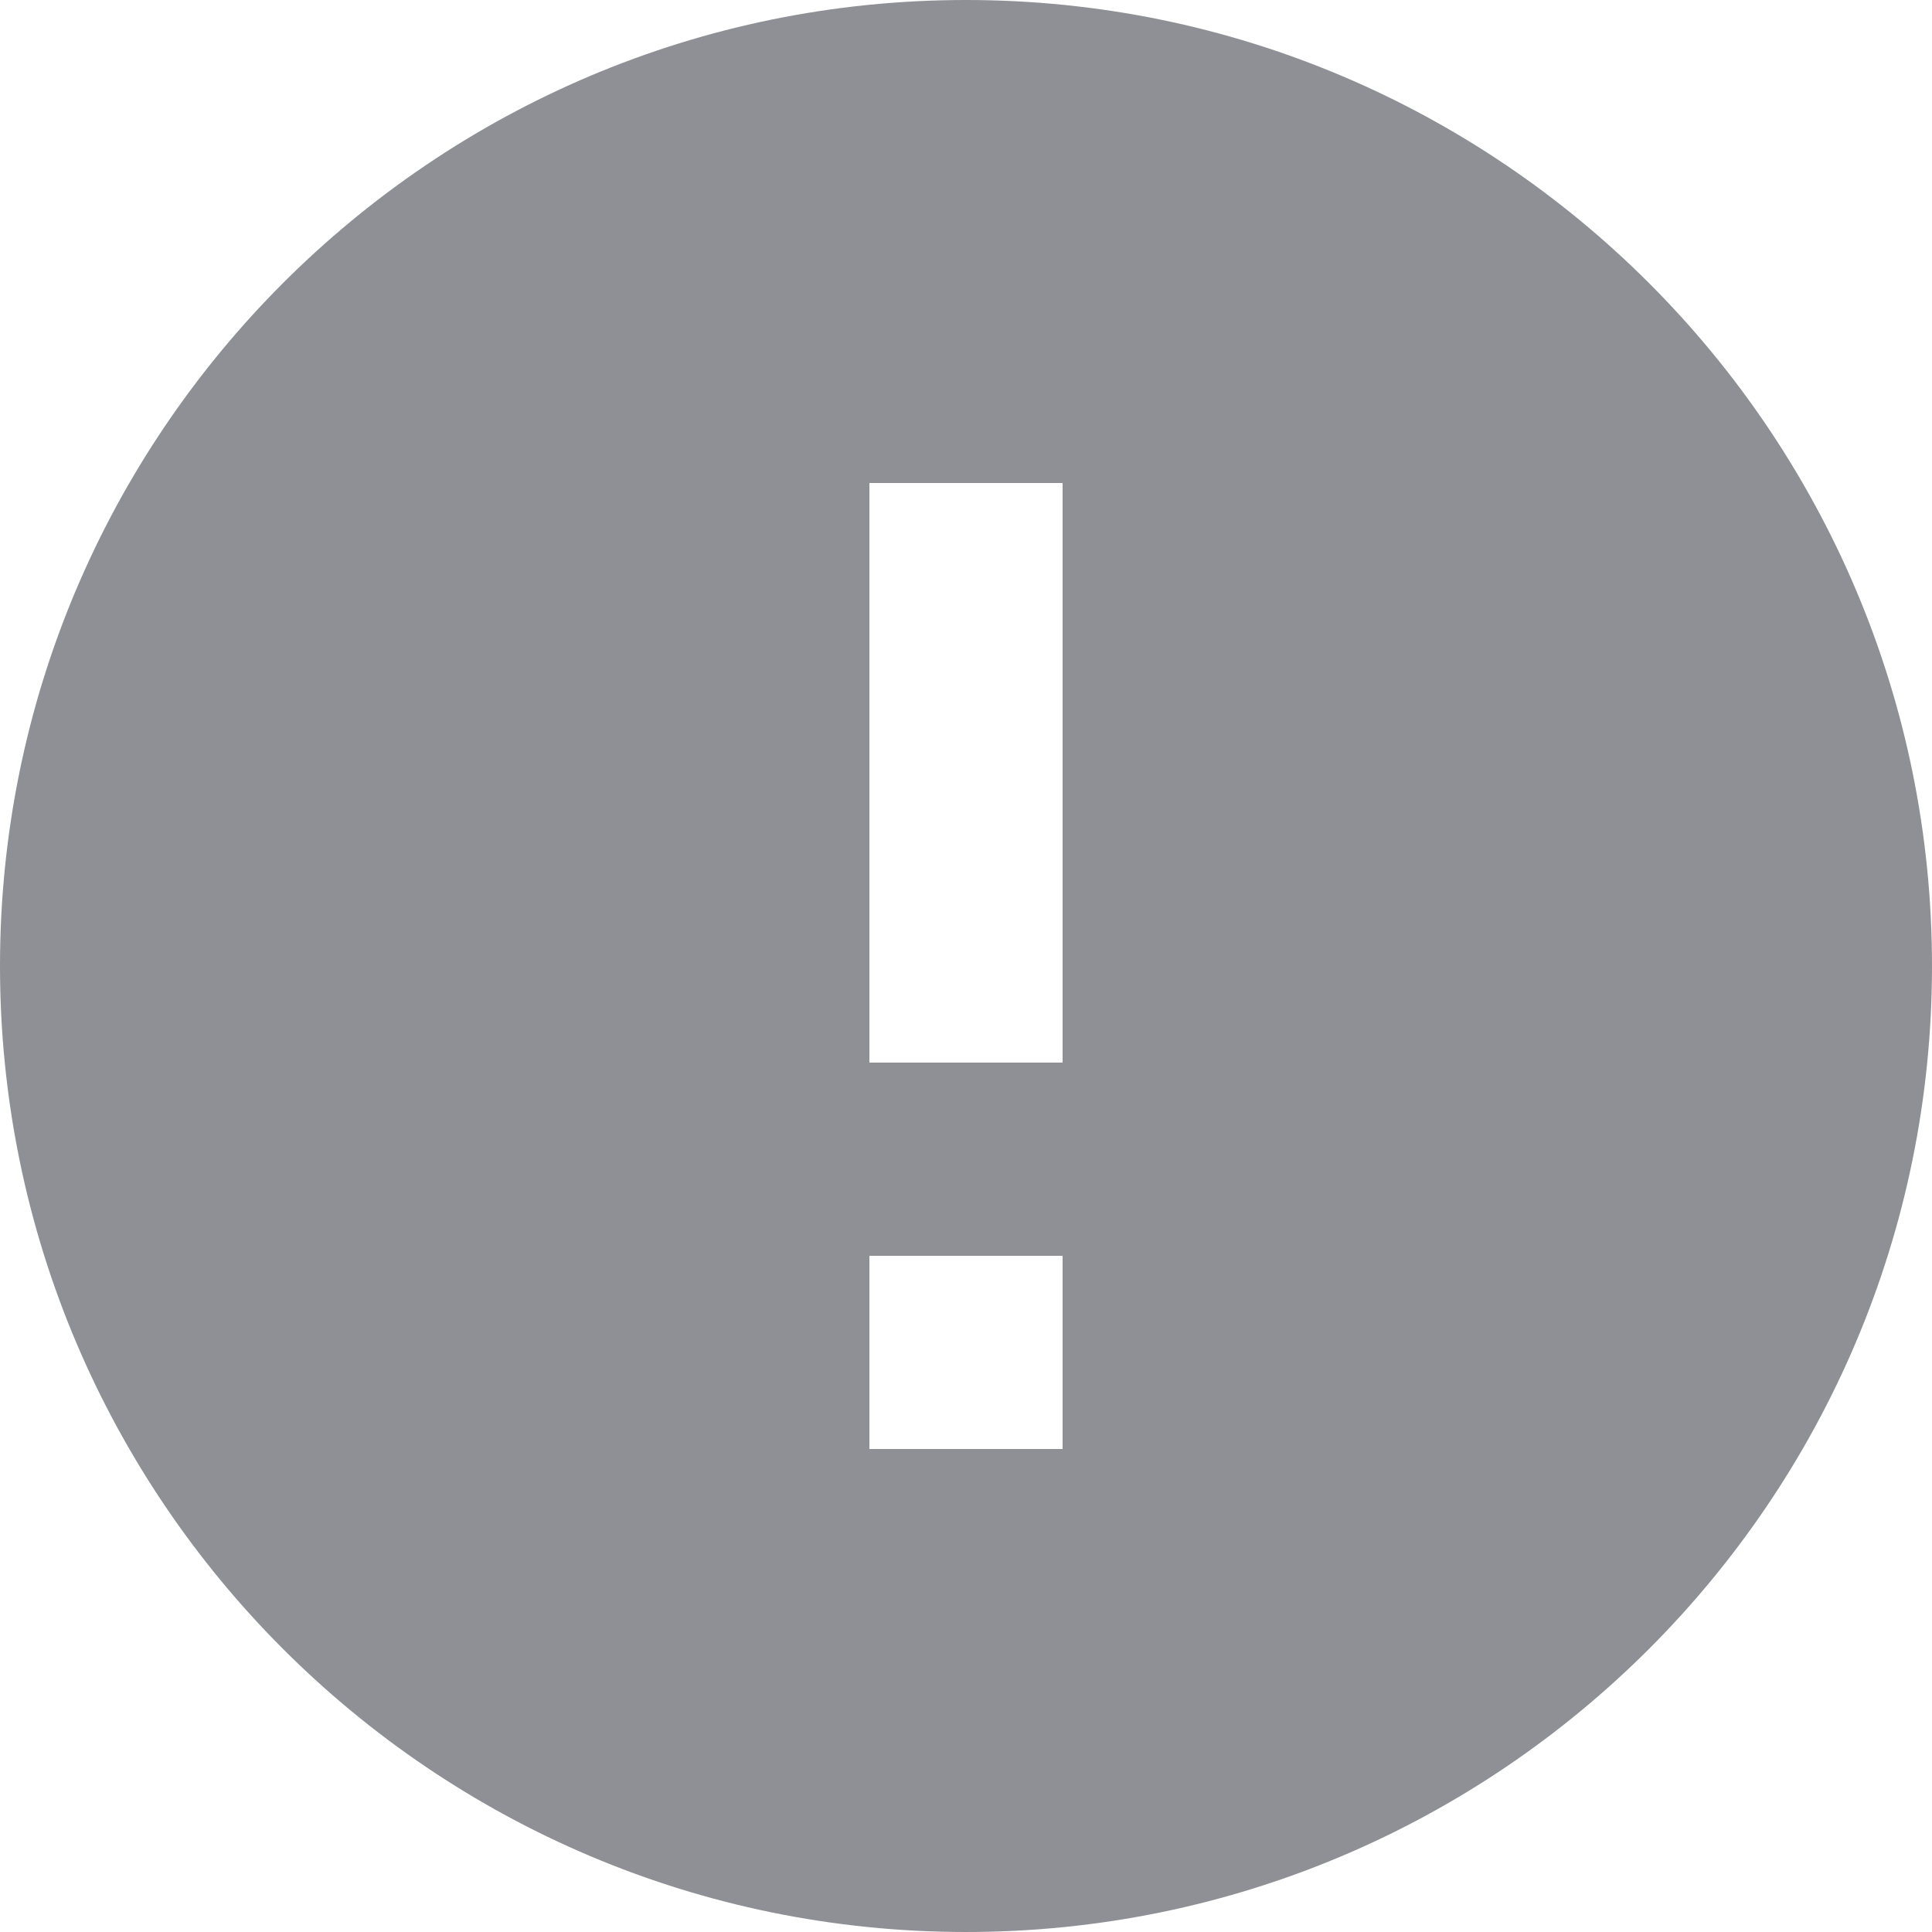
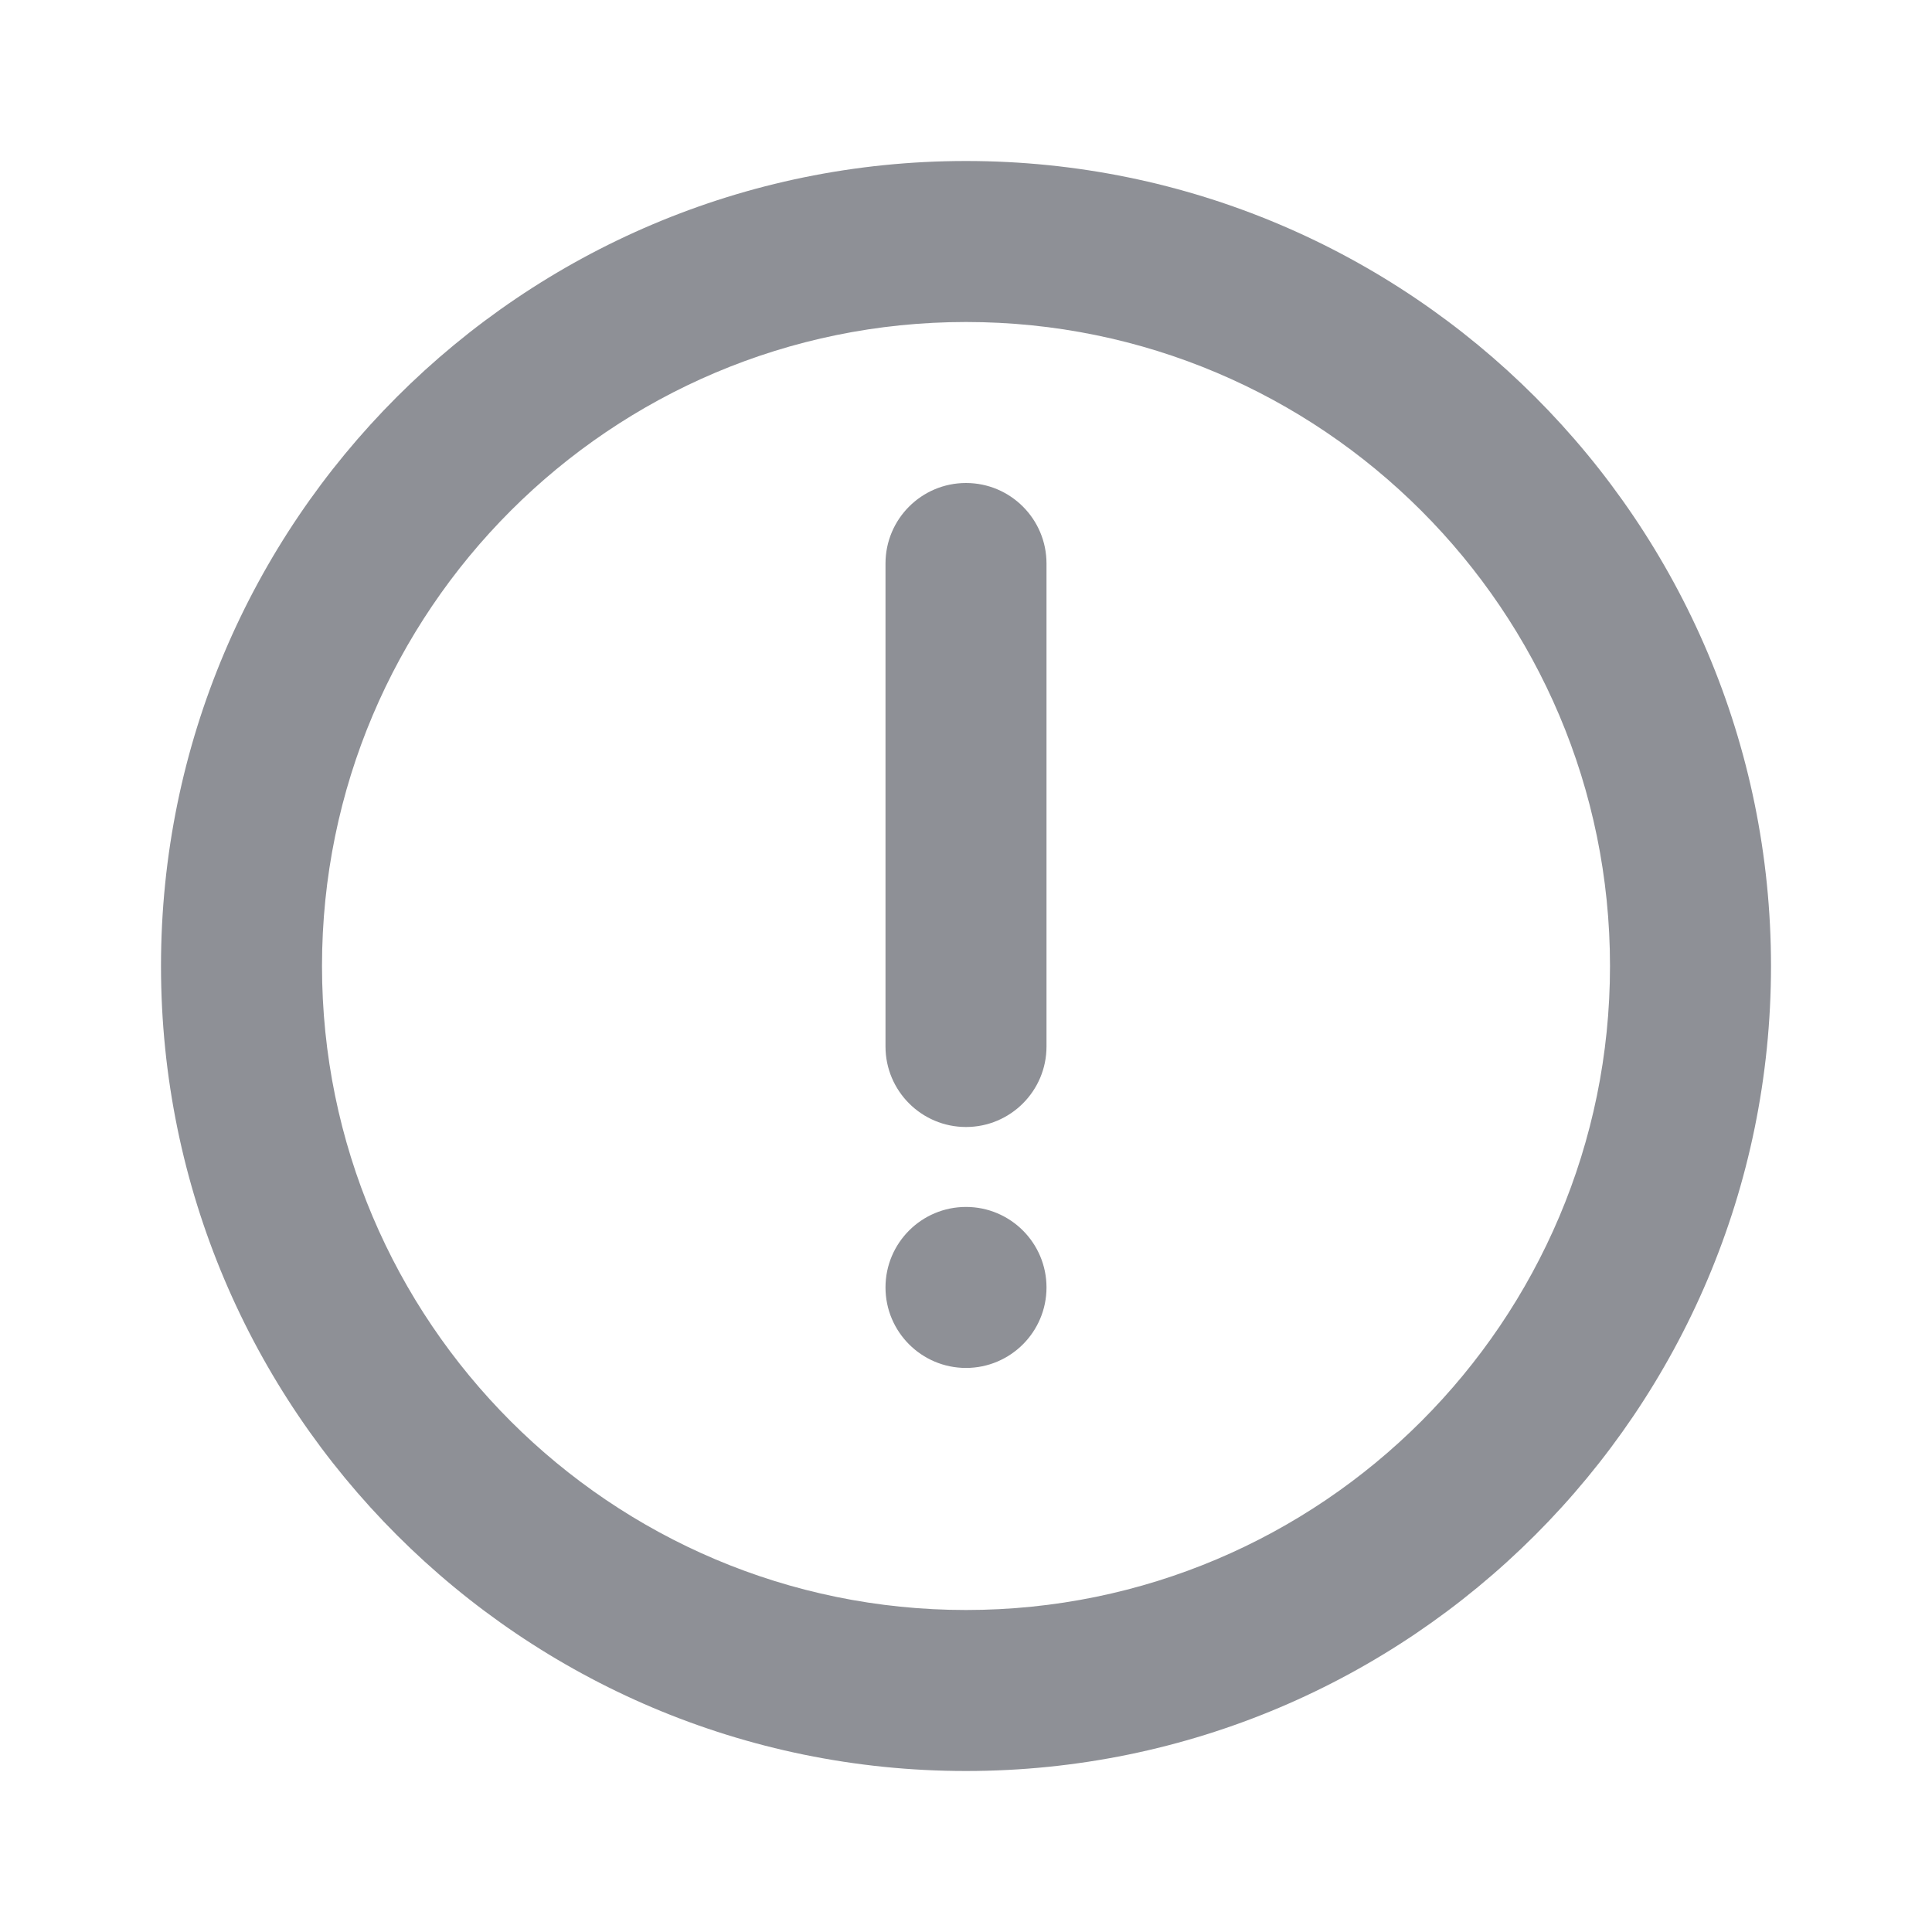
- <svg xmlns="http://www.w3.org/2000/svg" version="1.1" id="Capa_1" x="0px" y="0px" viewBox="0 0 426.667 426.667" style="enable-background:new 0 0 426.667 426.667;" xml:space="preserve">
-   <g>
-     <g>
-       <path fill="#8e9096" d="M213.333,0C95.573,0,0,95.573,0,213.333s95.573,213.333,213.333,213.333s213.333-95.573,213.333-213.333    S331.093,0,213.333,0z M234.667,320H192v-42.667h42.667V320z M234.667,234.667H192v-128h42.667V234.667z" />
-     </g>
-   </g>
-   <g>
- </g>
-   <g>
- </g>
-   <g>
- </g>
-   <g>
- </g>
-   <g>
- </g>
-   <g>
- </g>
-   <g>
- </g>
-   <g>
- </g>
-   <g>
- </g>
-   <g>
- </g>
-   <g>
- </g>
-   <g>
- </g>
-   <g>
- </g>
-   <g>
- </g>
-   <g>
- </g>
+ <svg xmlns="http://www.w3.org/2000/svg" id="svg6" clip-rule="evenodd" fill-rule="evenodd" height="512" stroke-linejoin="round" stroke-miterlimit="2" viewBox="0 0 24 24" width="512">
+   <path fill="#8e9096" id="path2" d="m12 2c-5.519 0-10 4.481-10 10s4.481 10 10 10 10-4.481 10-10-4.481-10-10-10zm0 2c4.415 0 8 3.585 8 8s-3.585 8-8 8-8-3.585-8-8 3.585-8 8-8zm0 10.993c.552 0 1 .448 1 1s-.448 1-1 1-1-.448-1-1 .448-1 1-1zm1-1.993v-6c0-.552-.448-1-1-1s-1 .448-1 1v6c0 .552.448 1 1 1s1-.448 1-1z" />
</svg>
